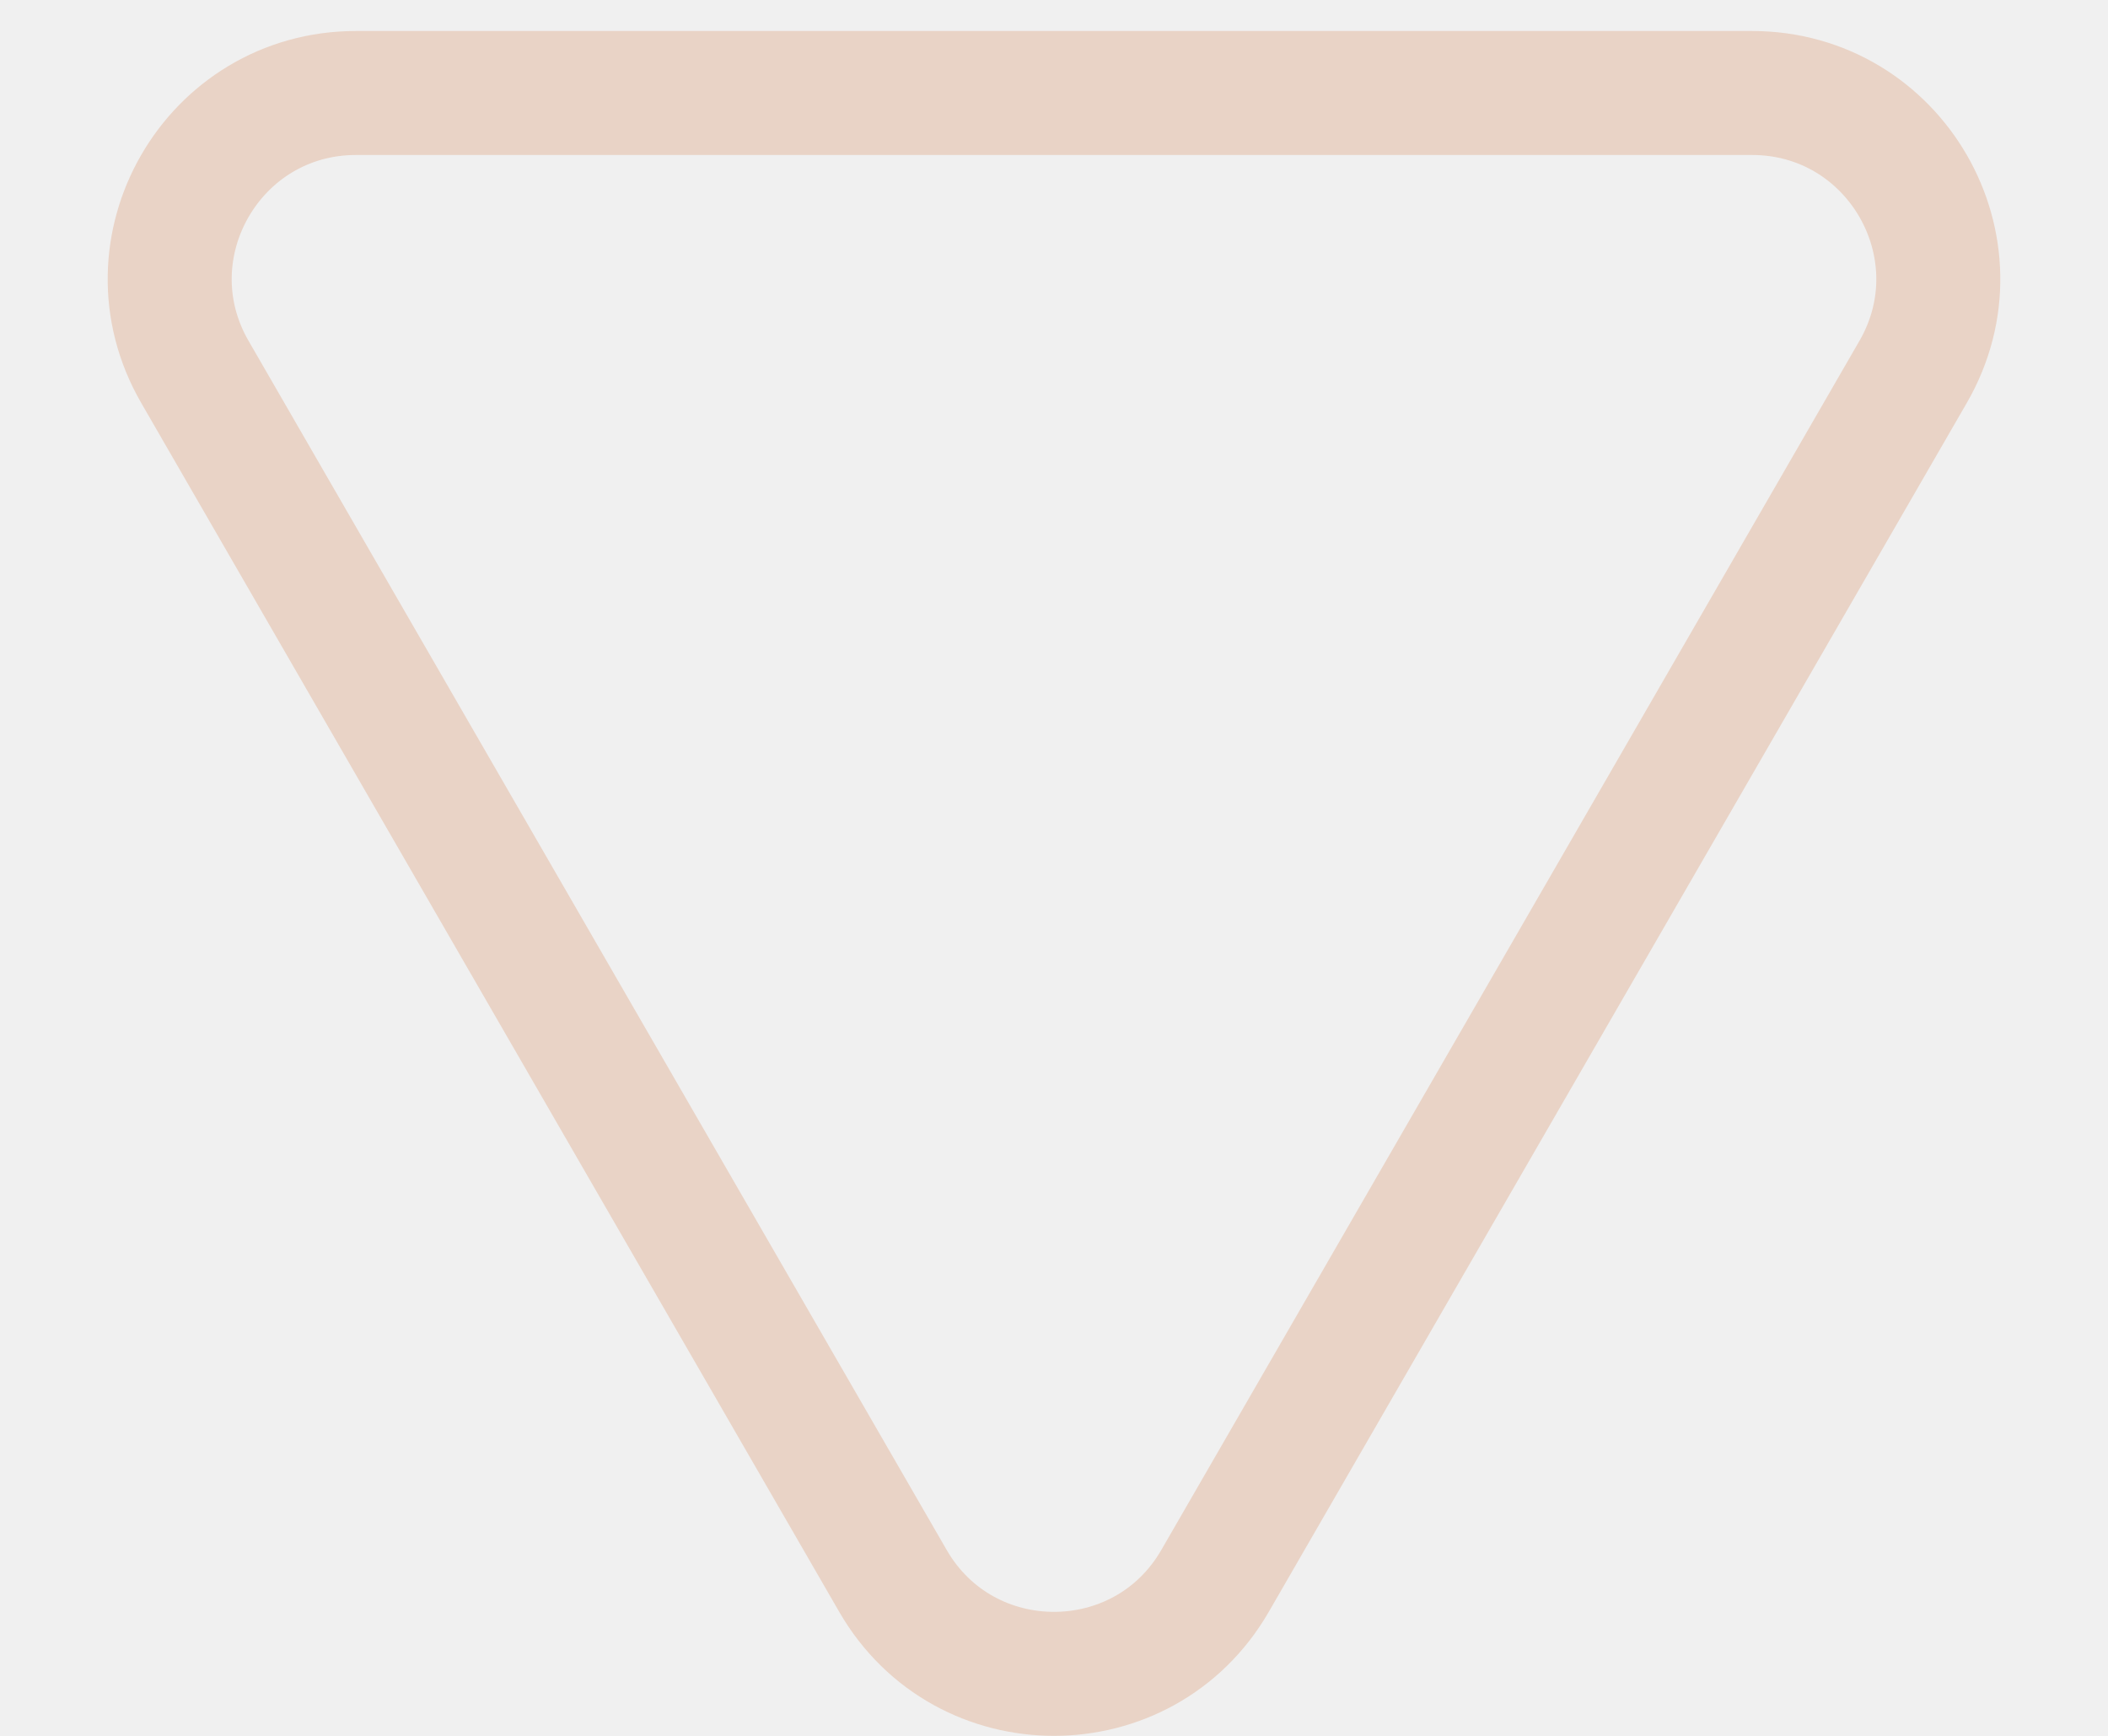
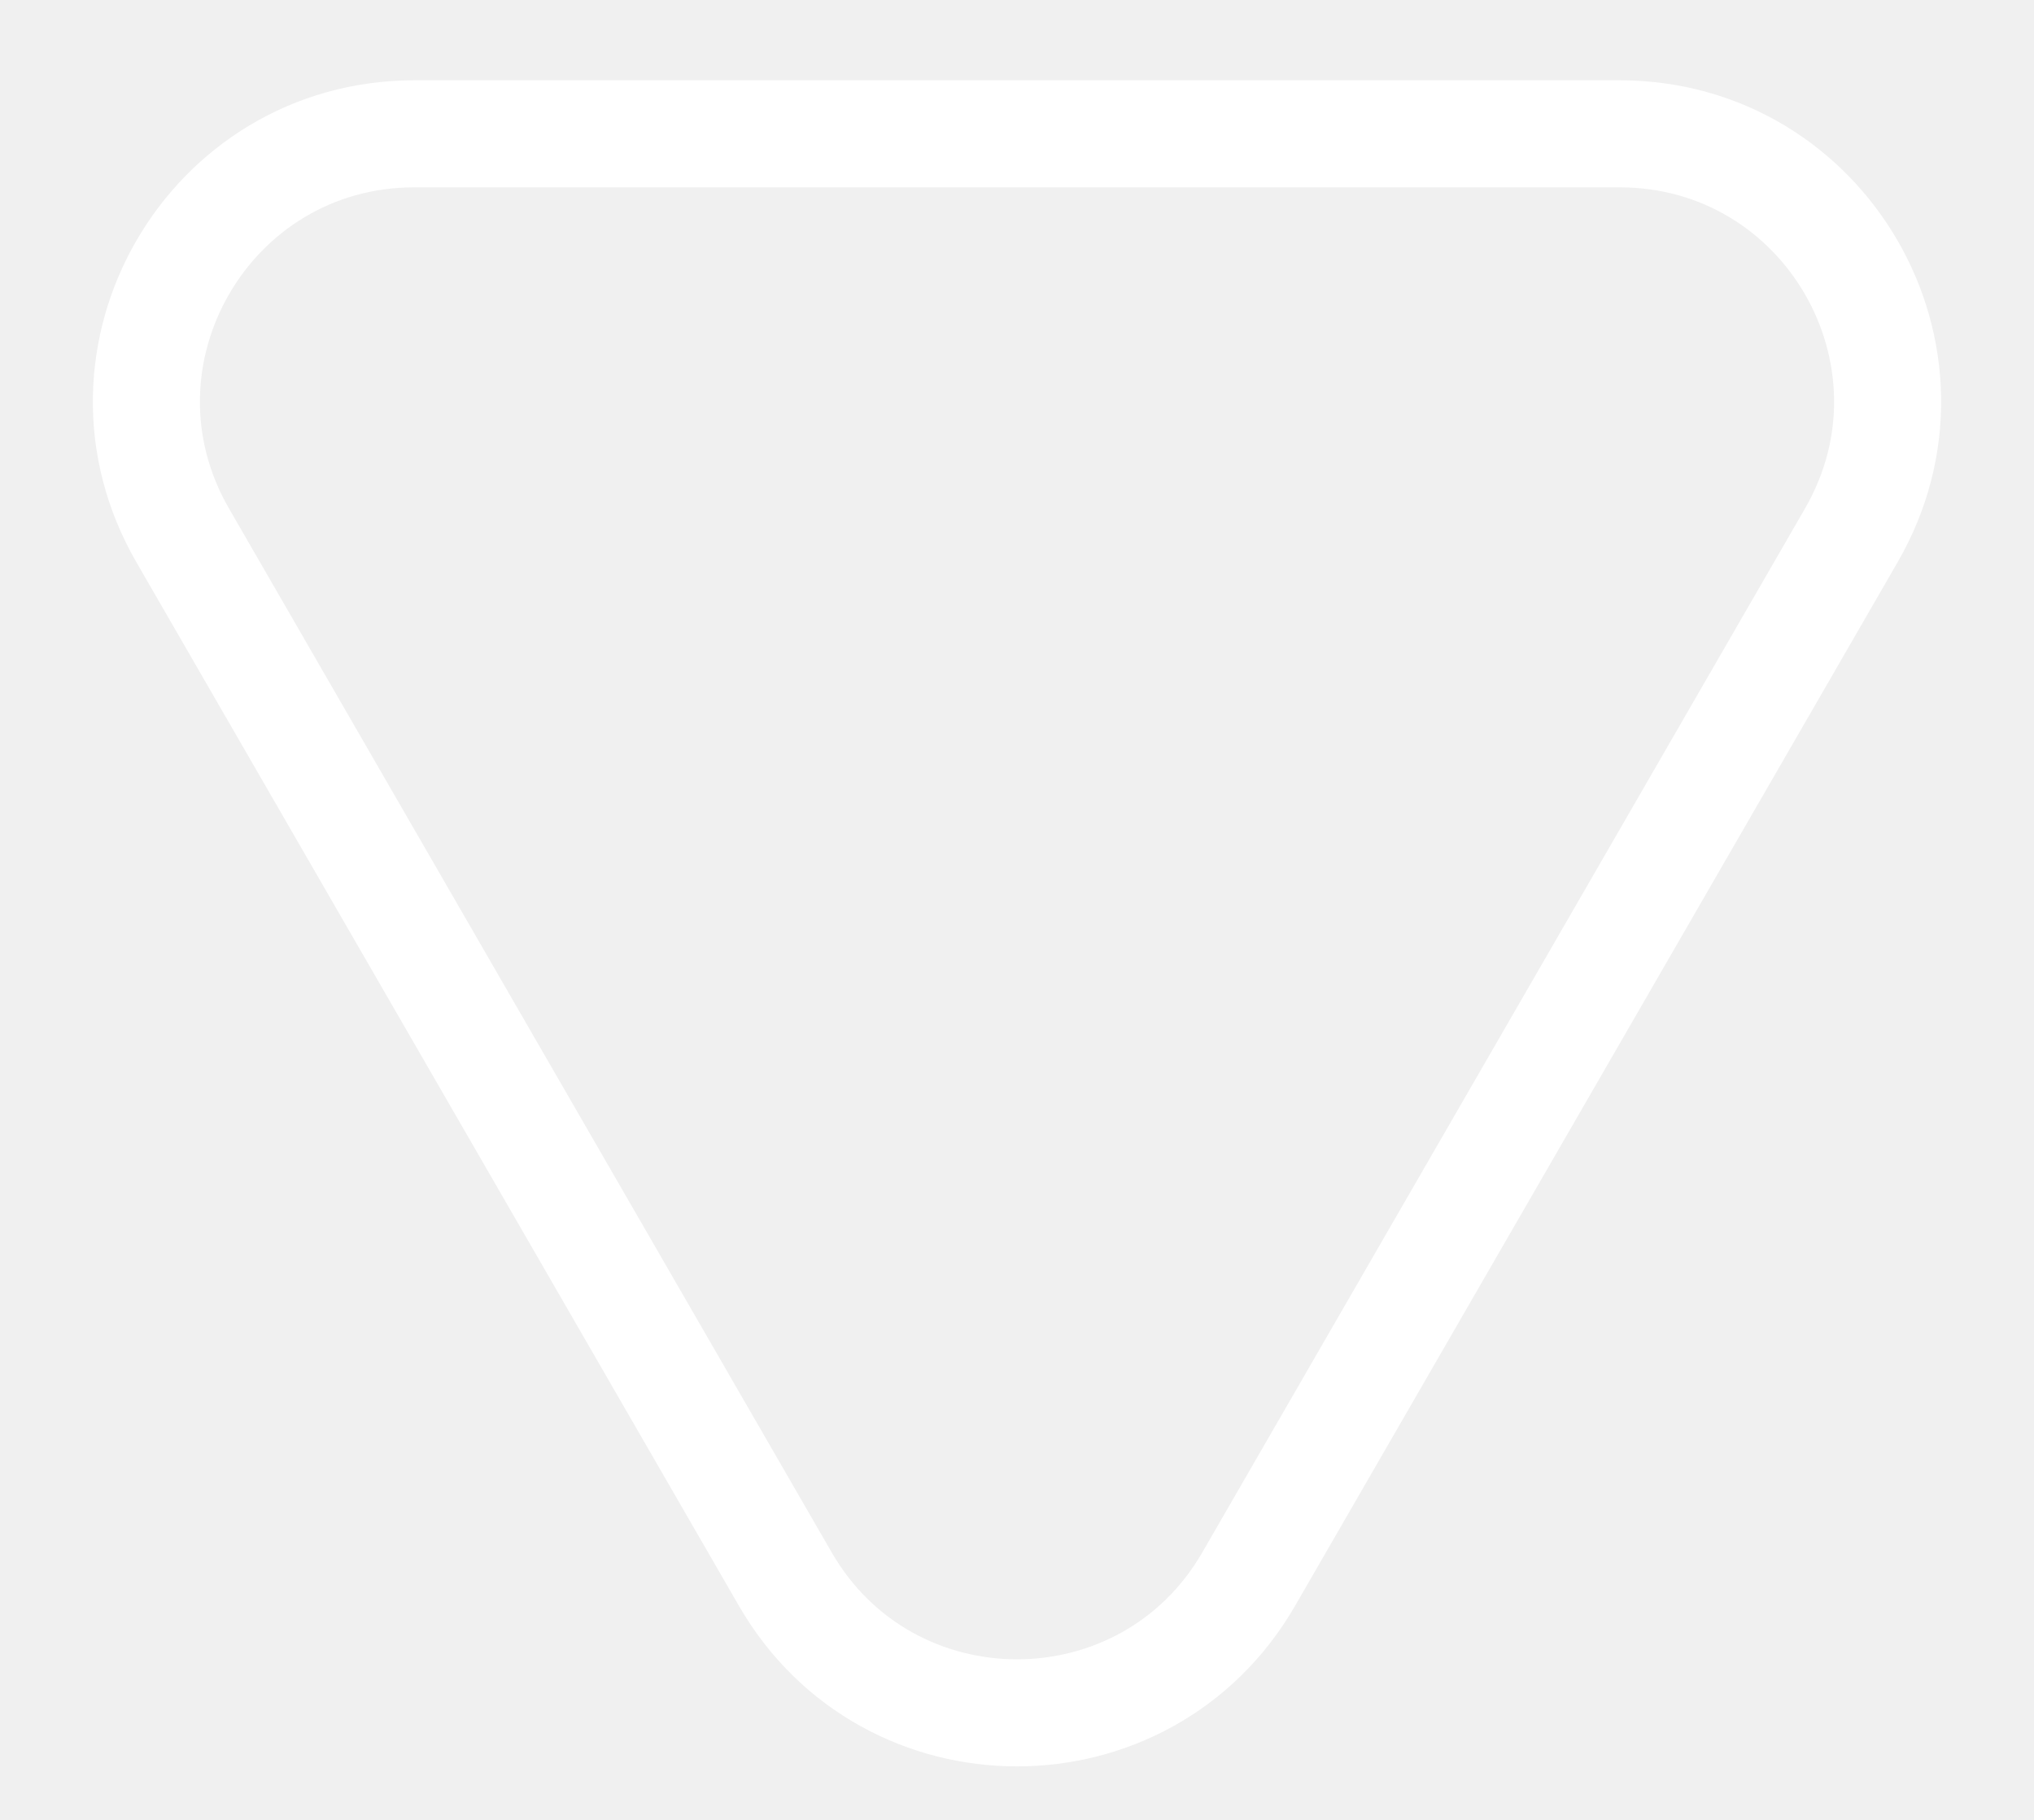
- <svg xmlns="http://www.w3.org/2000/svg" width="17" height="14" viewBox="0 0 17 14" fill="none">
-   <path d="M7.201 12.75L1.572 3C0.994 2 1.716 0.75 2.871 0.75L14.129 0.75C15.284 0.75 16.006 2 15.428 3L9.799 12.75C9.222 13.75 7.778 13.75 7.201 12.75Z" stroke="#E9D3C6" />
+ <svg xmlns="http://www.w3.org/2000/svg" width="19" height="17" viewBox="0 0 19 17" fill="none">
+   <path d="M1.706 5L7.335 14.75C8.297 16.417 10.703 16.417 11.665 14.75L17.294 5C18.256 3.333 17.054 1.25 15.129 1.25L3.871 1.25C1.946 1.25 0.744 3.333 1.706 5Z" stroke="white" />
</svg>
